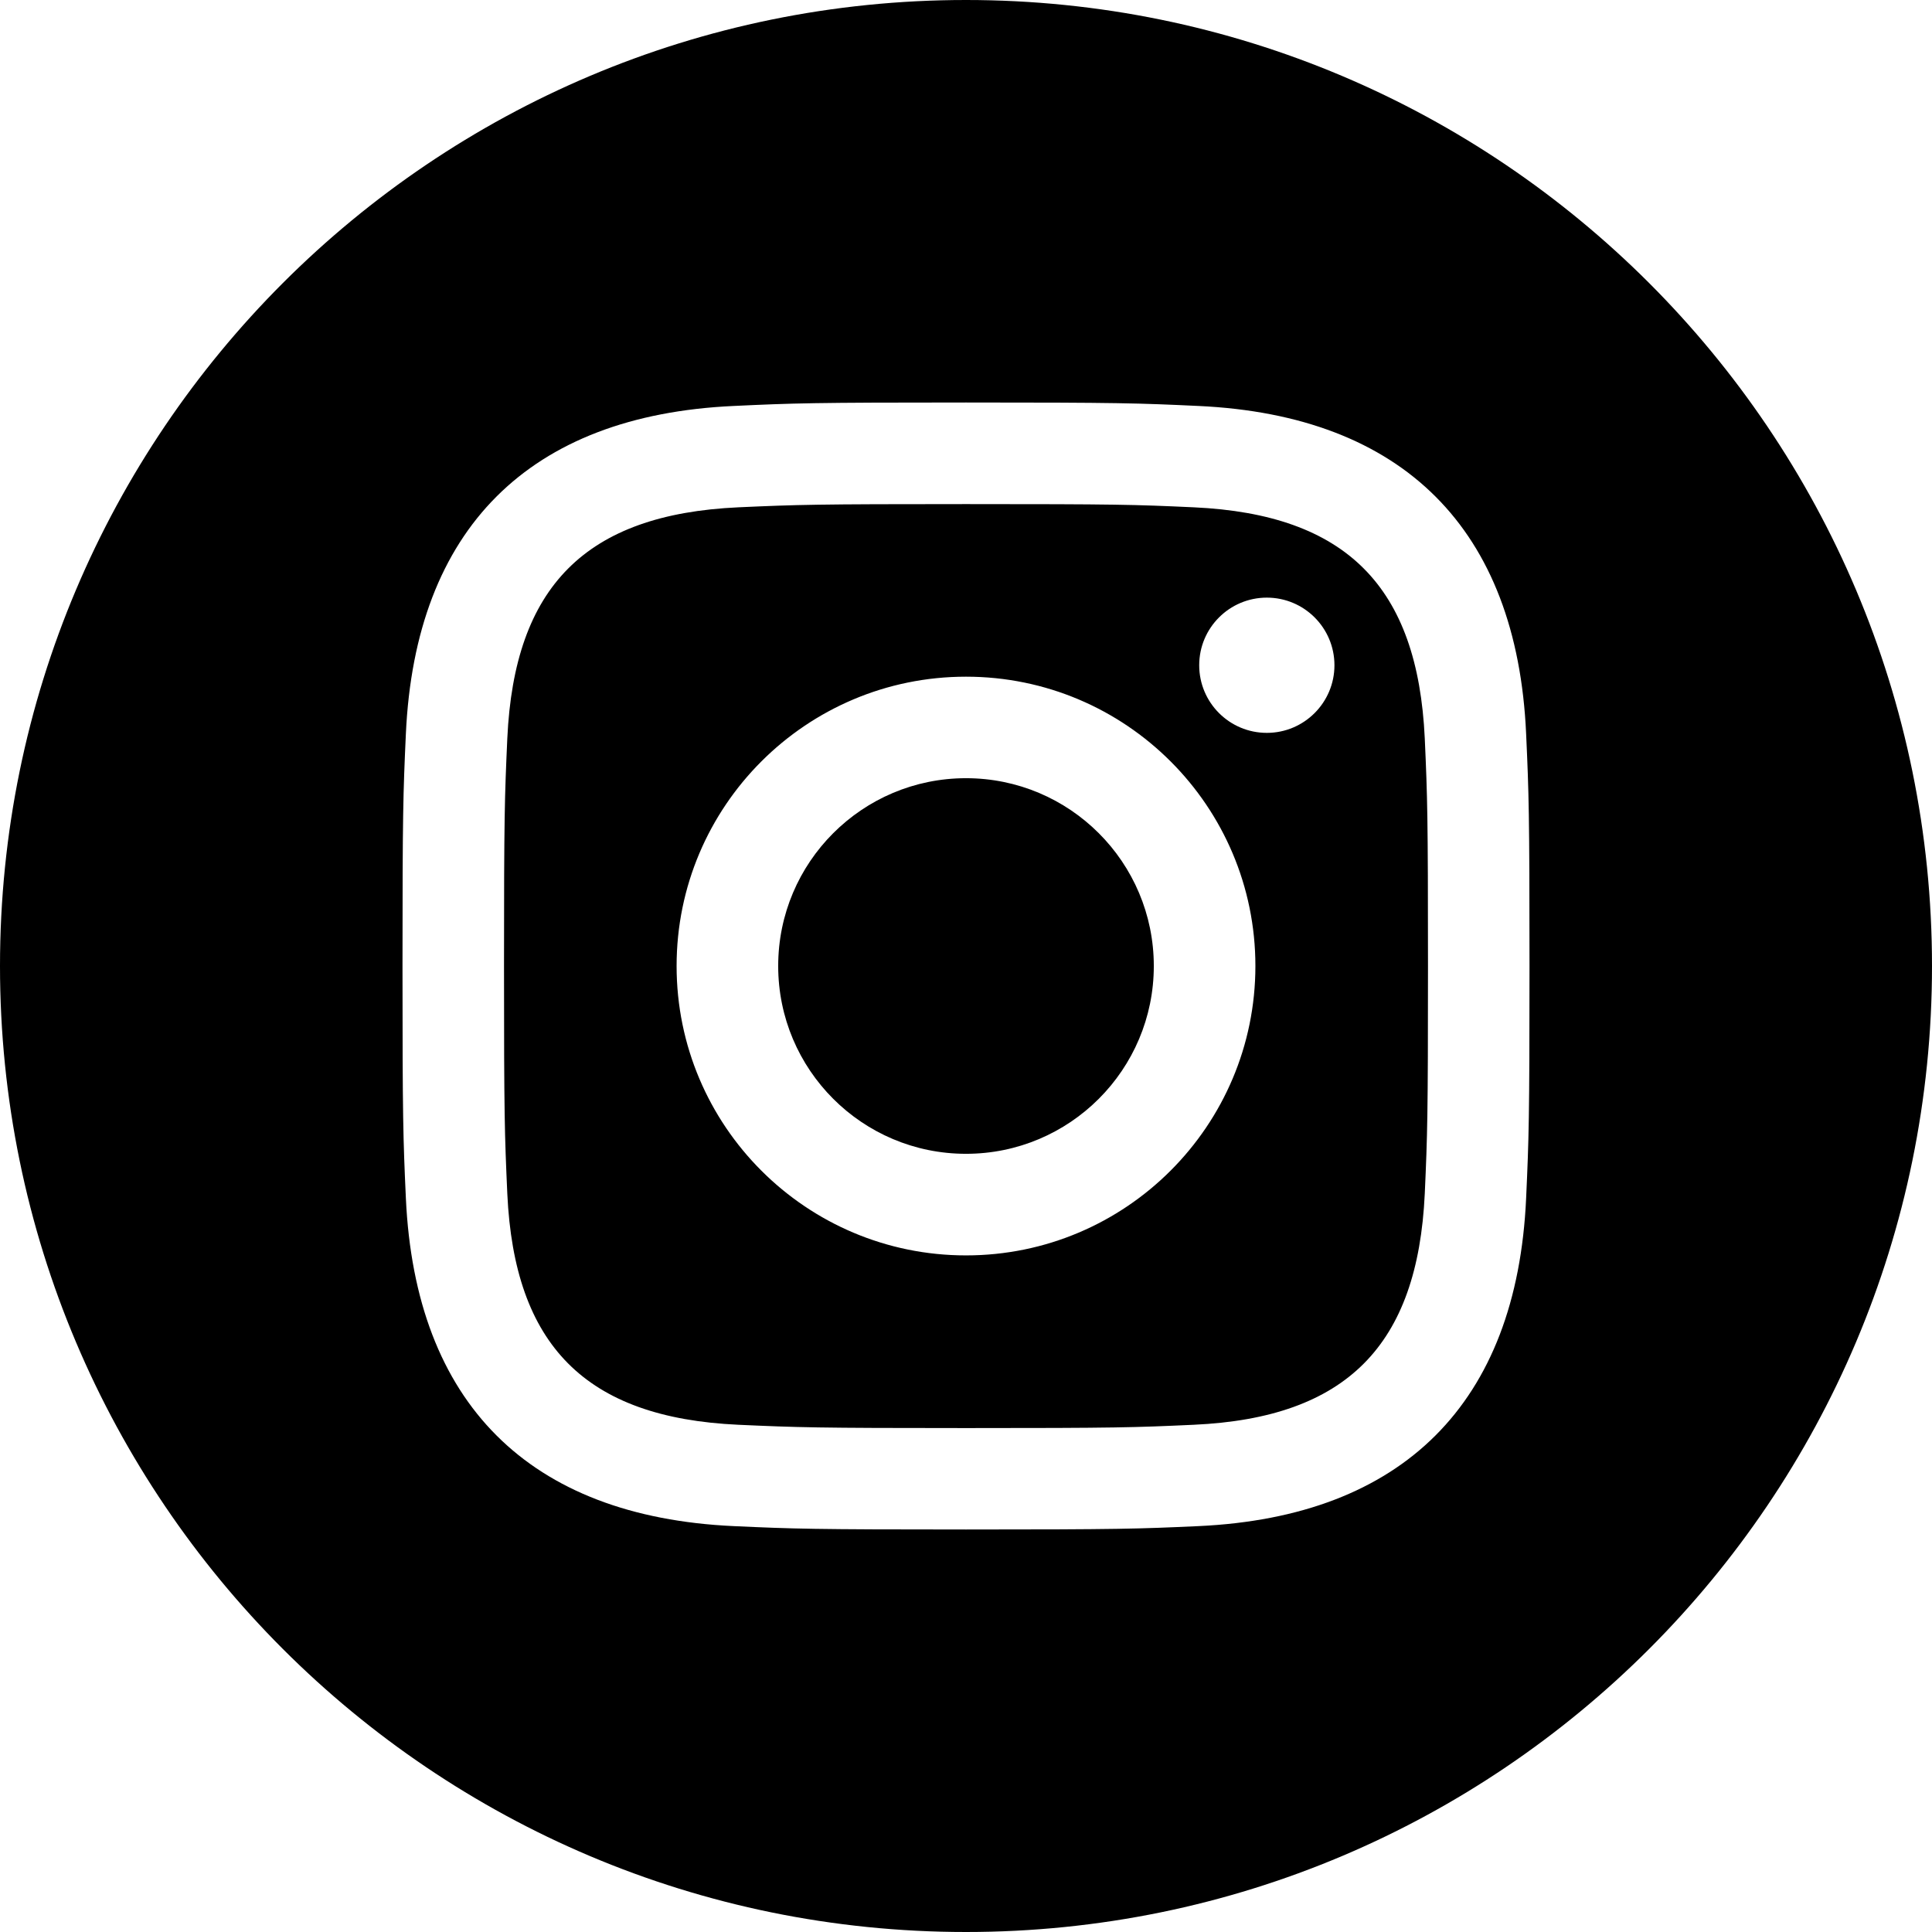
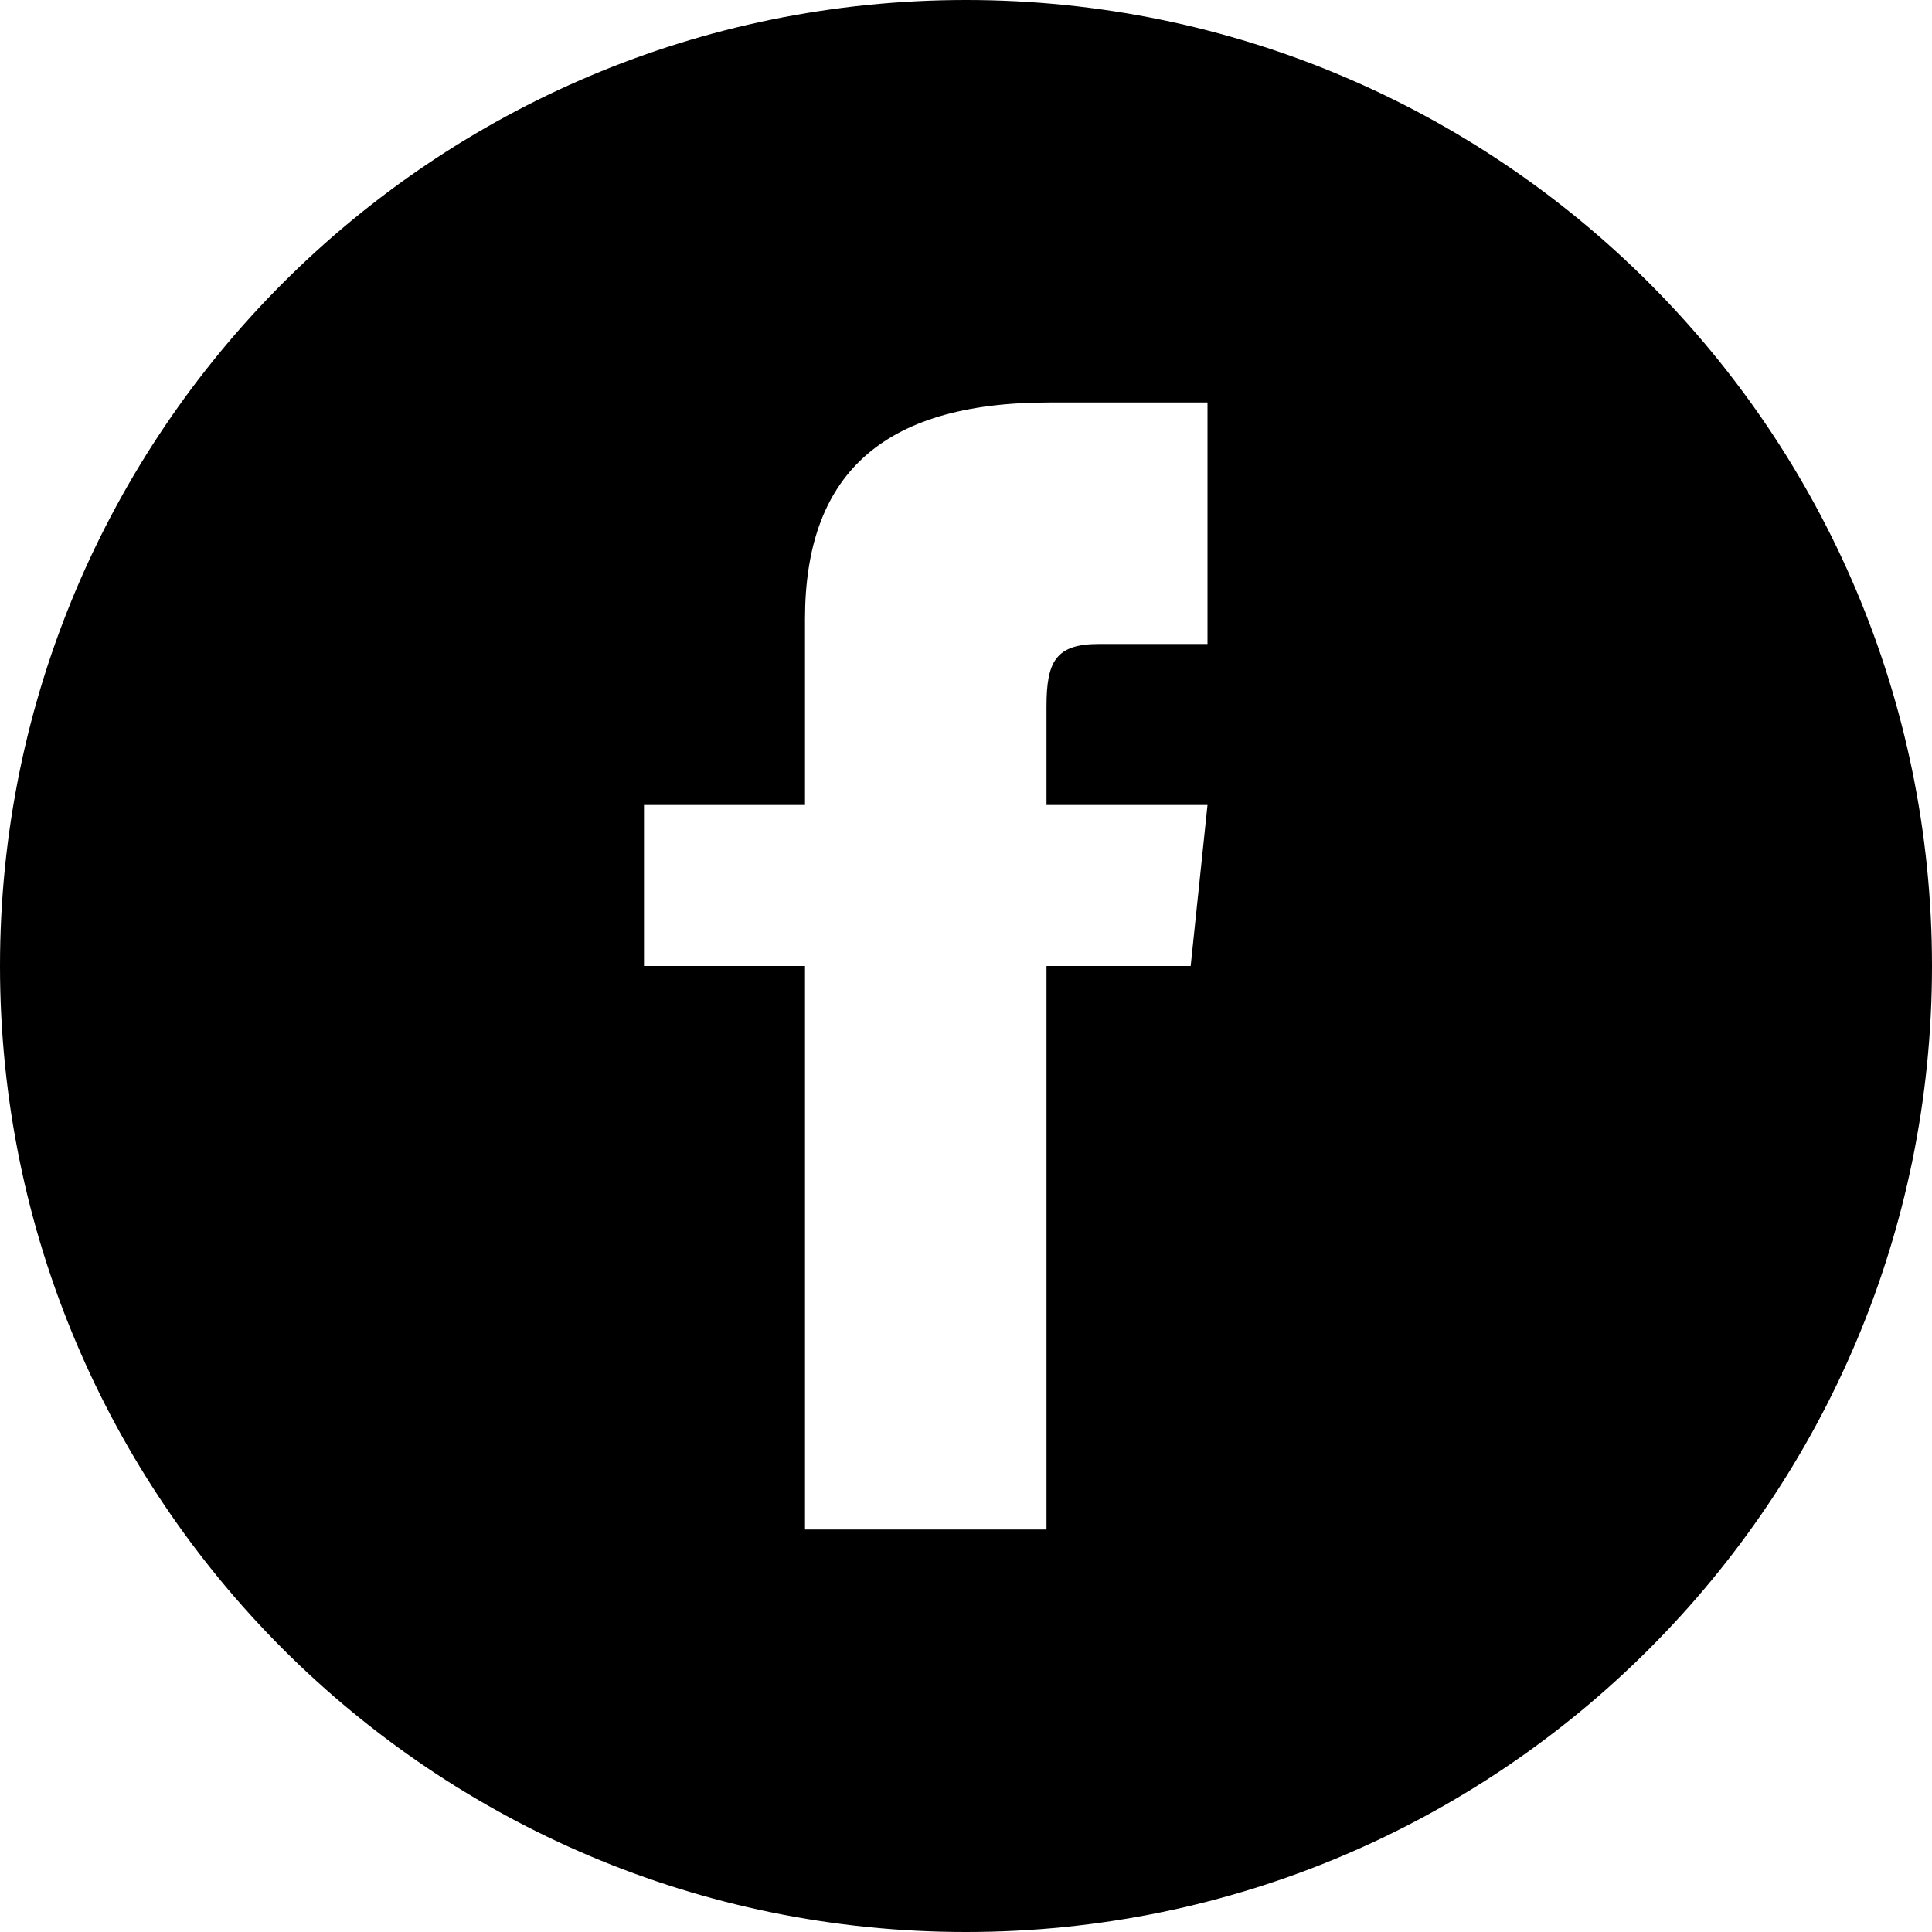
<svg xmlns="http://www.w3.org/2000/svg" width="24" height="24" viewBox="0 0 24 24">
-   <path d="M14.829 6.302c-.738-.034-.96-.04-2.829-.04s-2.09.007-2.828.04c-1.899.087-2.783.986-2.87 2.87-.033.738-.041.959-.041 2.828s.008 2.09.041 2.829c.087 1.879.967 2.783 2.87 2.87.737.033.959.041 2.828.041 1.87 0 2.091-.007 2.829-.041 1.899-.086 2.782-.988 2.87-2.87.033-.738.04-.96.04-2.829s-.007-2.09-.04-2.828c-.088-1.883-.973-2.783-2.87-2.87zm-2.829 9.293c-1.985 0-3.595-1.609-3.595-3.595 0-1.985 1.61-3.594 3.595-3.594s3.595 1.609 3.595 3.594c0 1.985-1.61 3.595-3.595 3.595zm3.737-6.491c-.464 0-.84-.376-.84-.84 0-.464.376-.84.84-.84.464 0 .84.376.84.84 0 .463-.376.84-.84.84zm-1.404 2.896c0 1.289-1.045 2.333-2.333 2.333s-2.333-1.044-2.333-2.333c0-1.289 1.045-2.333 2.333-2.333s2.333 1.044 2.333 2.333zm-2.333-12c-6.627 0-12 5.373-12 12s5.373 12 12 12 12-5.373 12-12-5.373-12-12-12zm6.958 14.886c-.115 2.545-1.532 3.955-4.071 4.072-.747.034-.986.042-2.887.042s-2.139-.008-2.886-.042c-2.544-.117-3.955-1.529-4.072-4.072-.034-.746-.042-.985-.042-2.886 0-1.901.008-2.139.042-2.886.117-2.544 1.529-3.955 4.072-4.071.747-.035.985-.043 2.886-.043s2.14.008 2.887.043c2.545.117 3.957 1.532 4.071 4.071.034.747.042.985.042 2.886 0 1.901-.008 2.14-.042 2.886z" />
+   <path d="M12 0c-6.627 0-12 5.373-12 12s5.373 12 12 12 12-5.373 12-12-5.373-12-12-12zm3 8h-1.35c-.538 0-.65.221-.65.778v1.222h2l-.209 2h-1.791v7h-3v-7h-2v-2h2v-2.308c0-1.769.931-2.692 3.029-2.692h1.971v3z" />
</svg>
